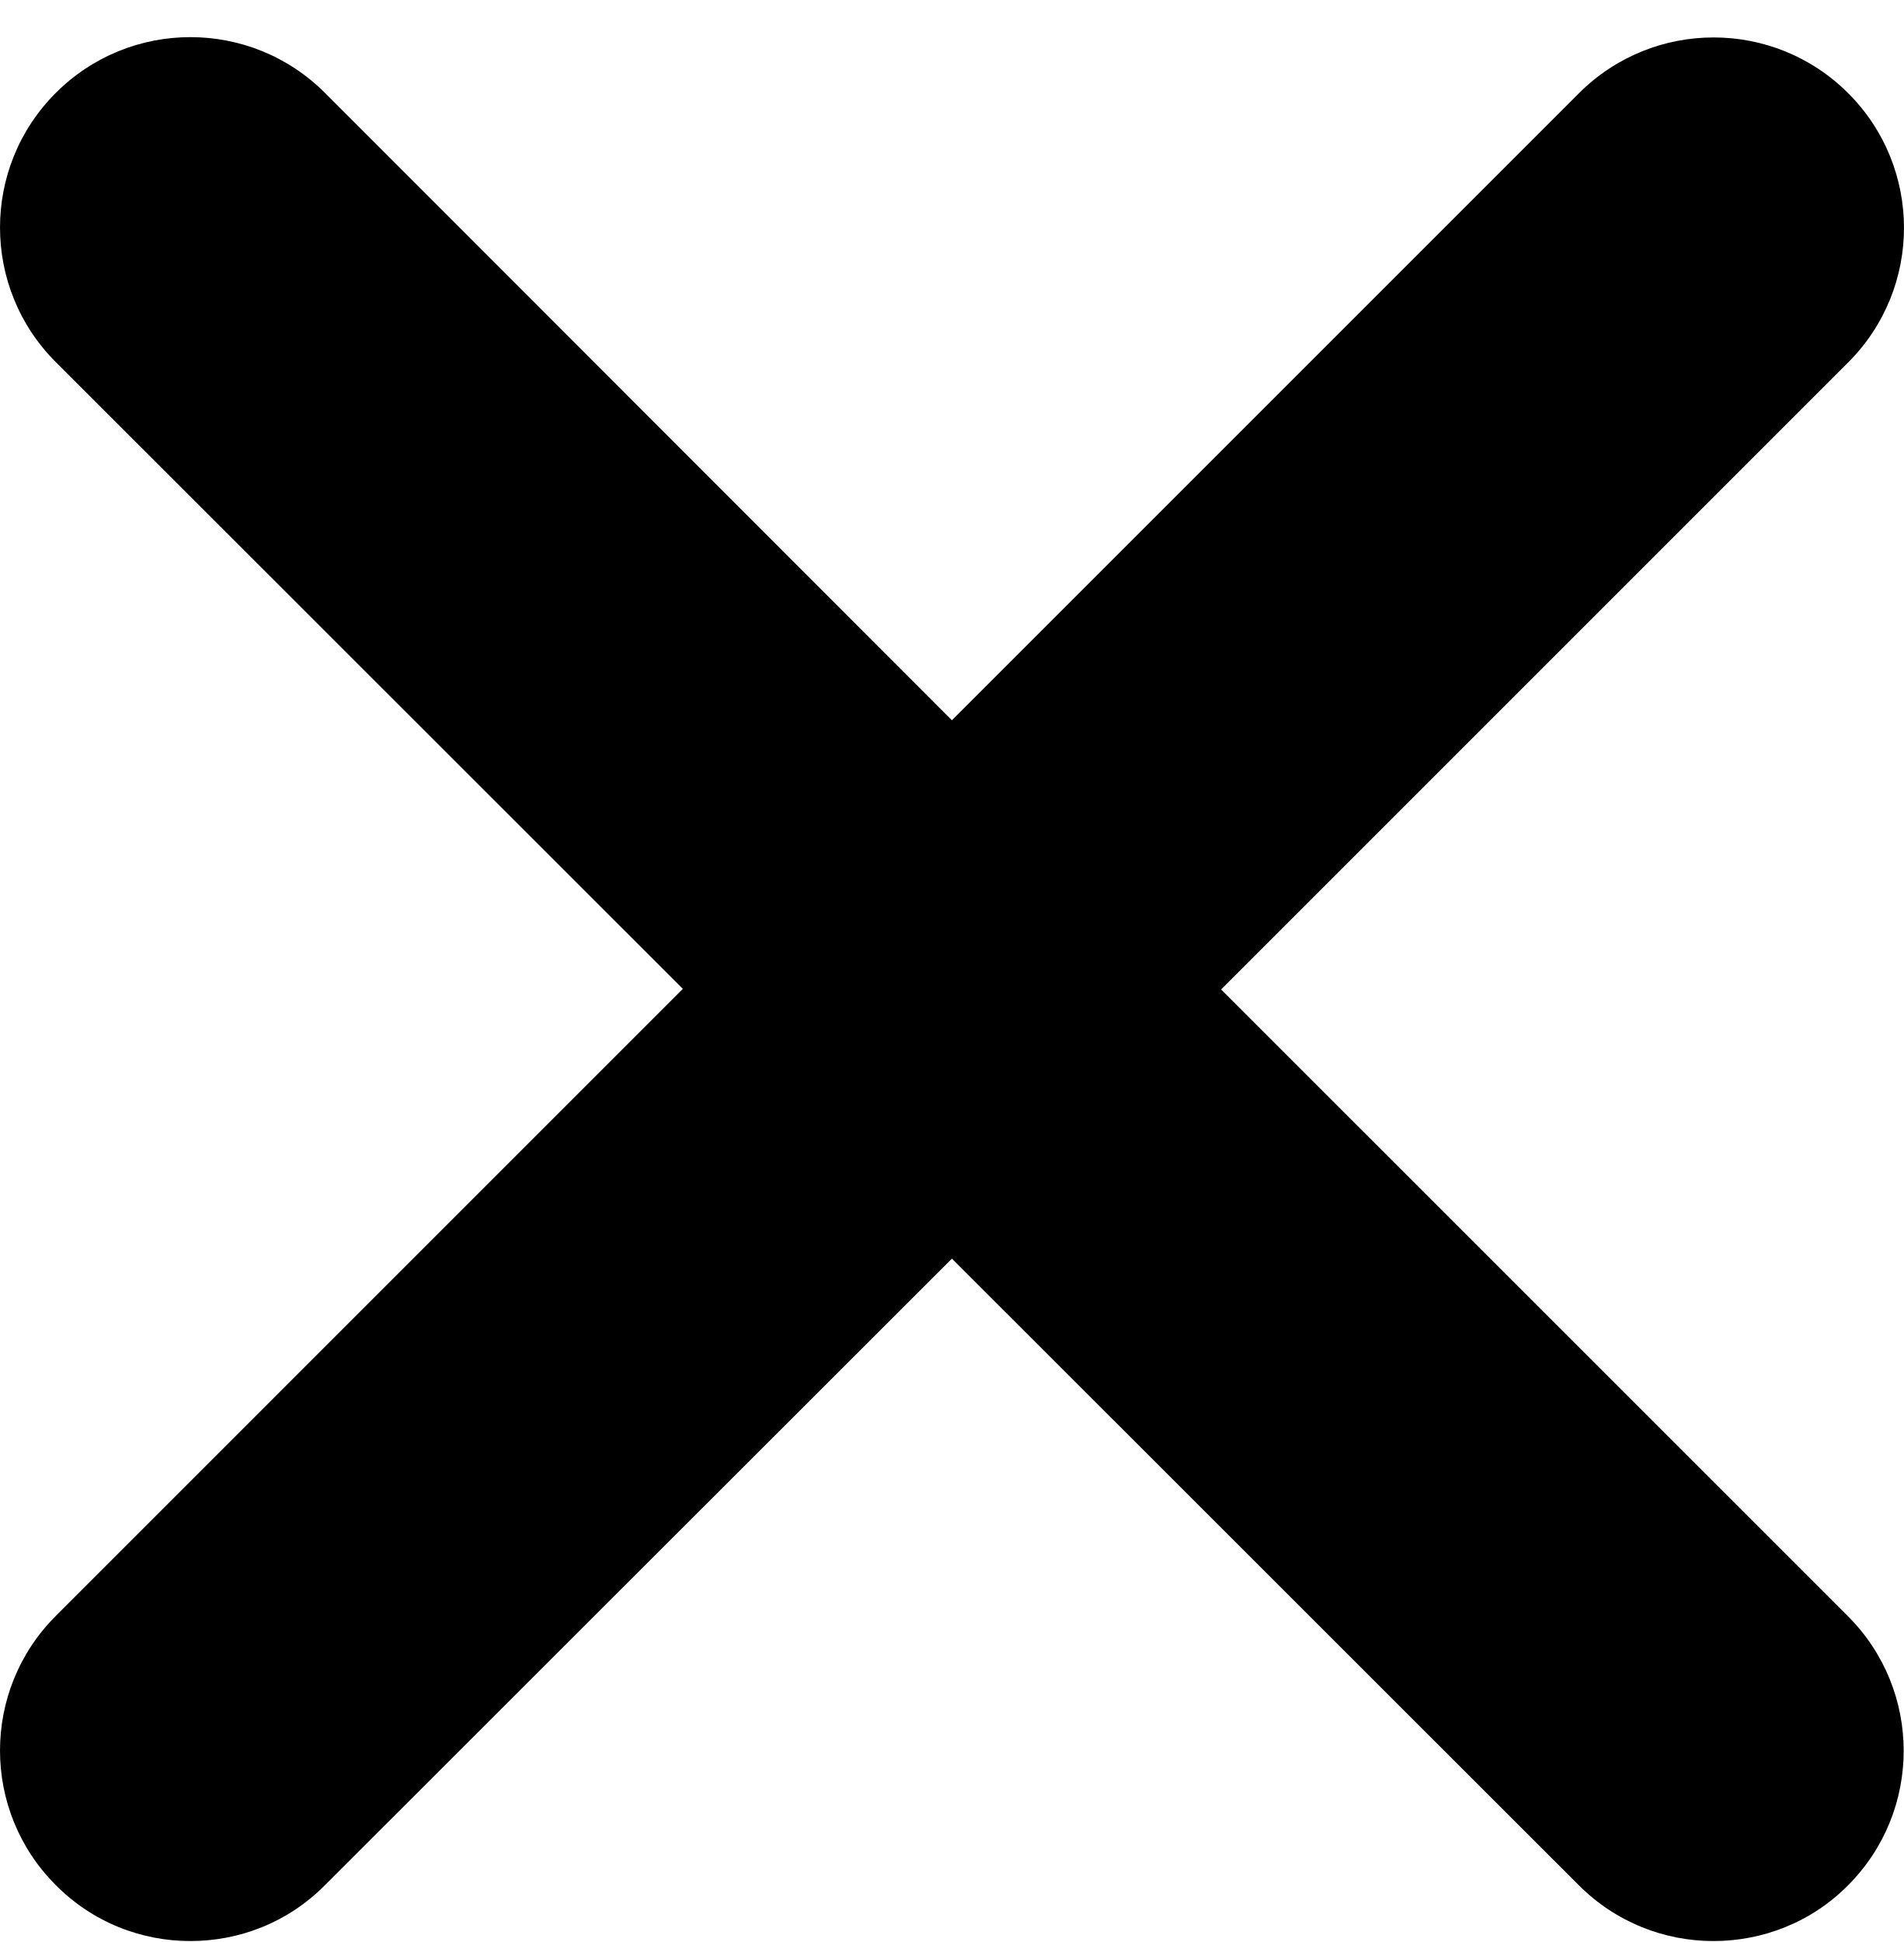
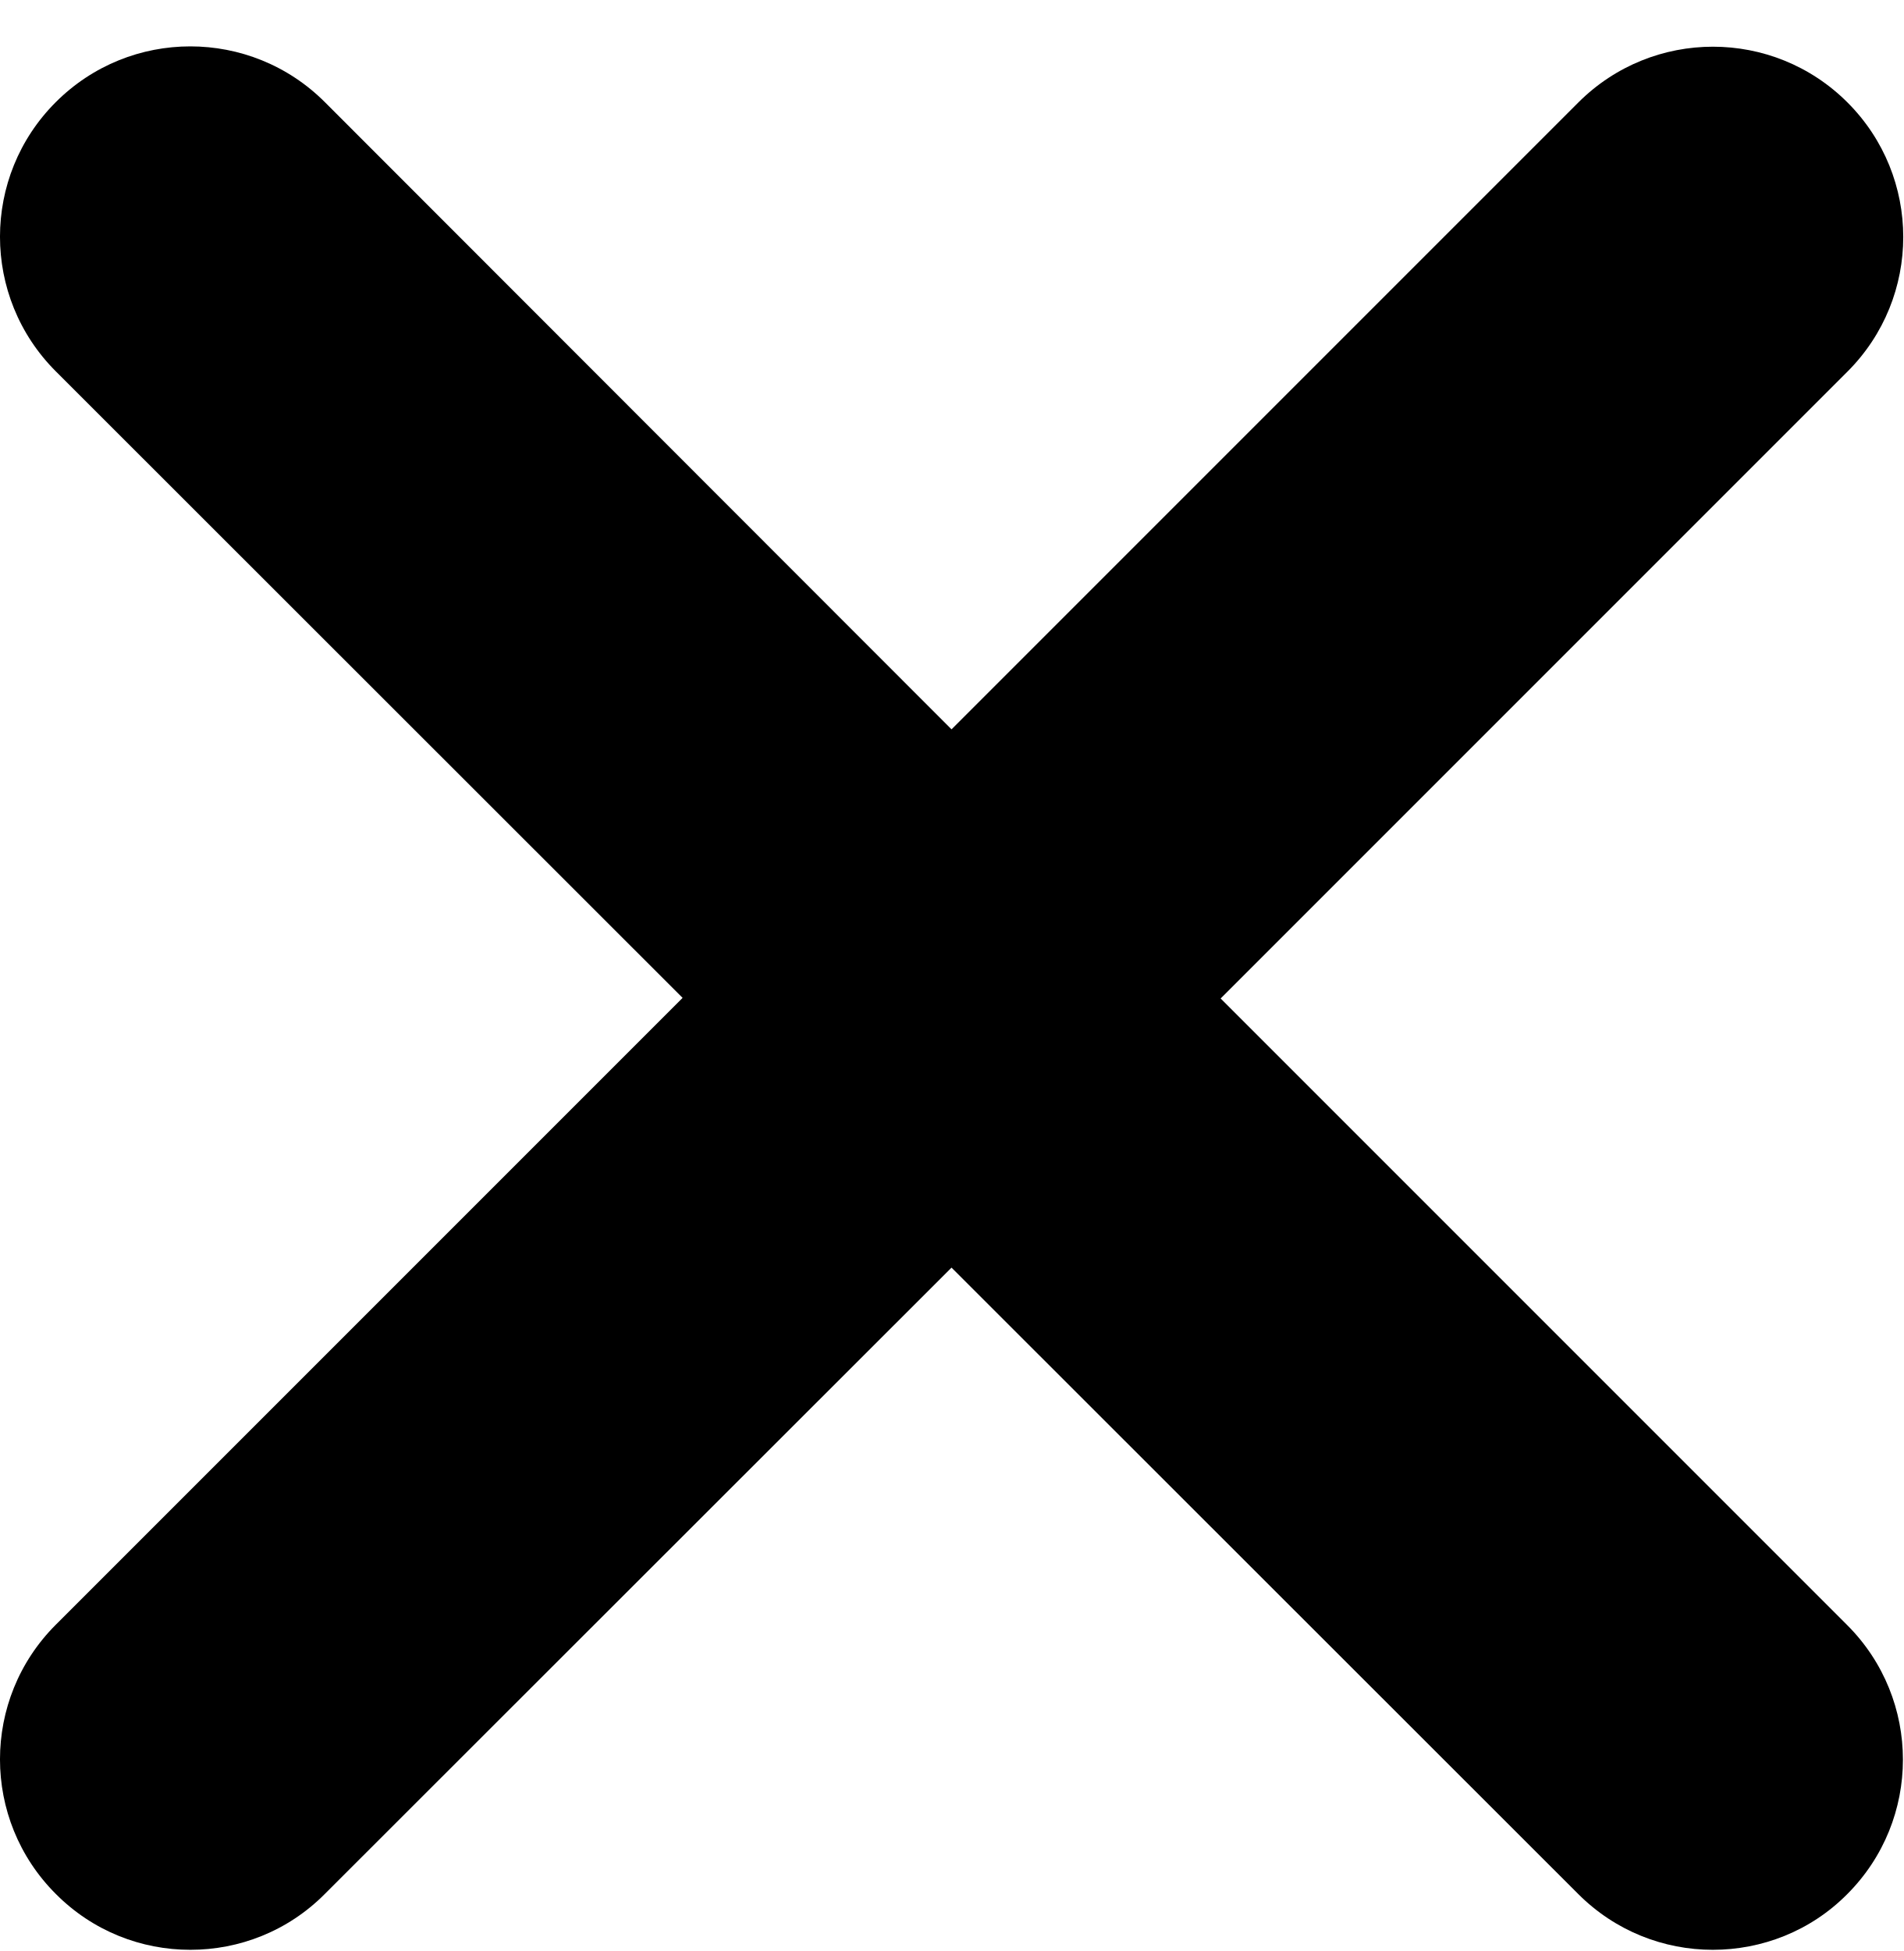
- <svg xmlns="http://www.w3.org/2000/svg" width="50" height="51" viewBox="0 0 50 51" fill="none">
-   <path d="M48.528 42.444C50.48 44.397 50.48 47.561 48.528 49.514C47.559 50.491 46.278 50.975 44.996 50.975C43.715 50.975 42.437 50.487 41.462 49.51L24.998 33.054L8.535 49.506C7.559 50.491 6.279 50.975 5 50.975C3.72 50.975 2.442 50.491 1.465 49.506C-0.488 47.553 -0.488 44.39 1.465 42.437L17.932 25.969L1.465 9.509C-0.488 7.557 -0.488 4.393 1.465 2.44C3.418 0.487 6.582 0.487 8.534 2.44L24.998 18.915L41.465 2.448C43.419 0.495 46.582 0.495 48.535 2.448C50.488 4.401 50.488 7.564 48.535 9.517L32.068 25.985L48.528 42.444Z" fill="black" />
+ <svg xmlns="http://www.w3.org/2000/svg" width="40" height="41" viewBox="0 0 40 41" fill="none">
+   <path d="M38.822 34.151C40.384 35.713 40.384 38.244 38.822 39.806C38.047 40.587 37.022 40.975 35.997 40.975C34.972 40.975 33.95 40.584 33.17 39.803L19.998 26.639L6.828 39.8C6.047 40.587 5.023 40.975 4 40.975C2.976 40.975 1.954 40.587 1.172 39.8C-0.391 38.238 -0.391 35.707 1.172 34.144L14.346 20.97L1.172 7.803C-0.391 6.24 -0.391 3.709 1.172 2.147C2.734 0.584 5.265 0.584 6.828 2.147L19.998 15.327L33.172 2.153C34.735 0.591 37.266 0.591 38.828 2.153C40.391 3.715 40.391 6.246 38.828 7.809L25.654 20.983L38.822 34.151Z" fill="black" />
</svg>
